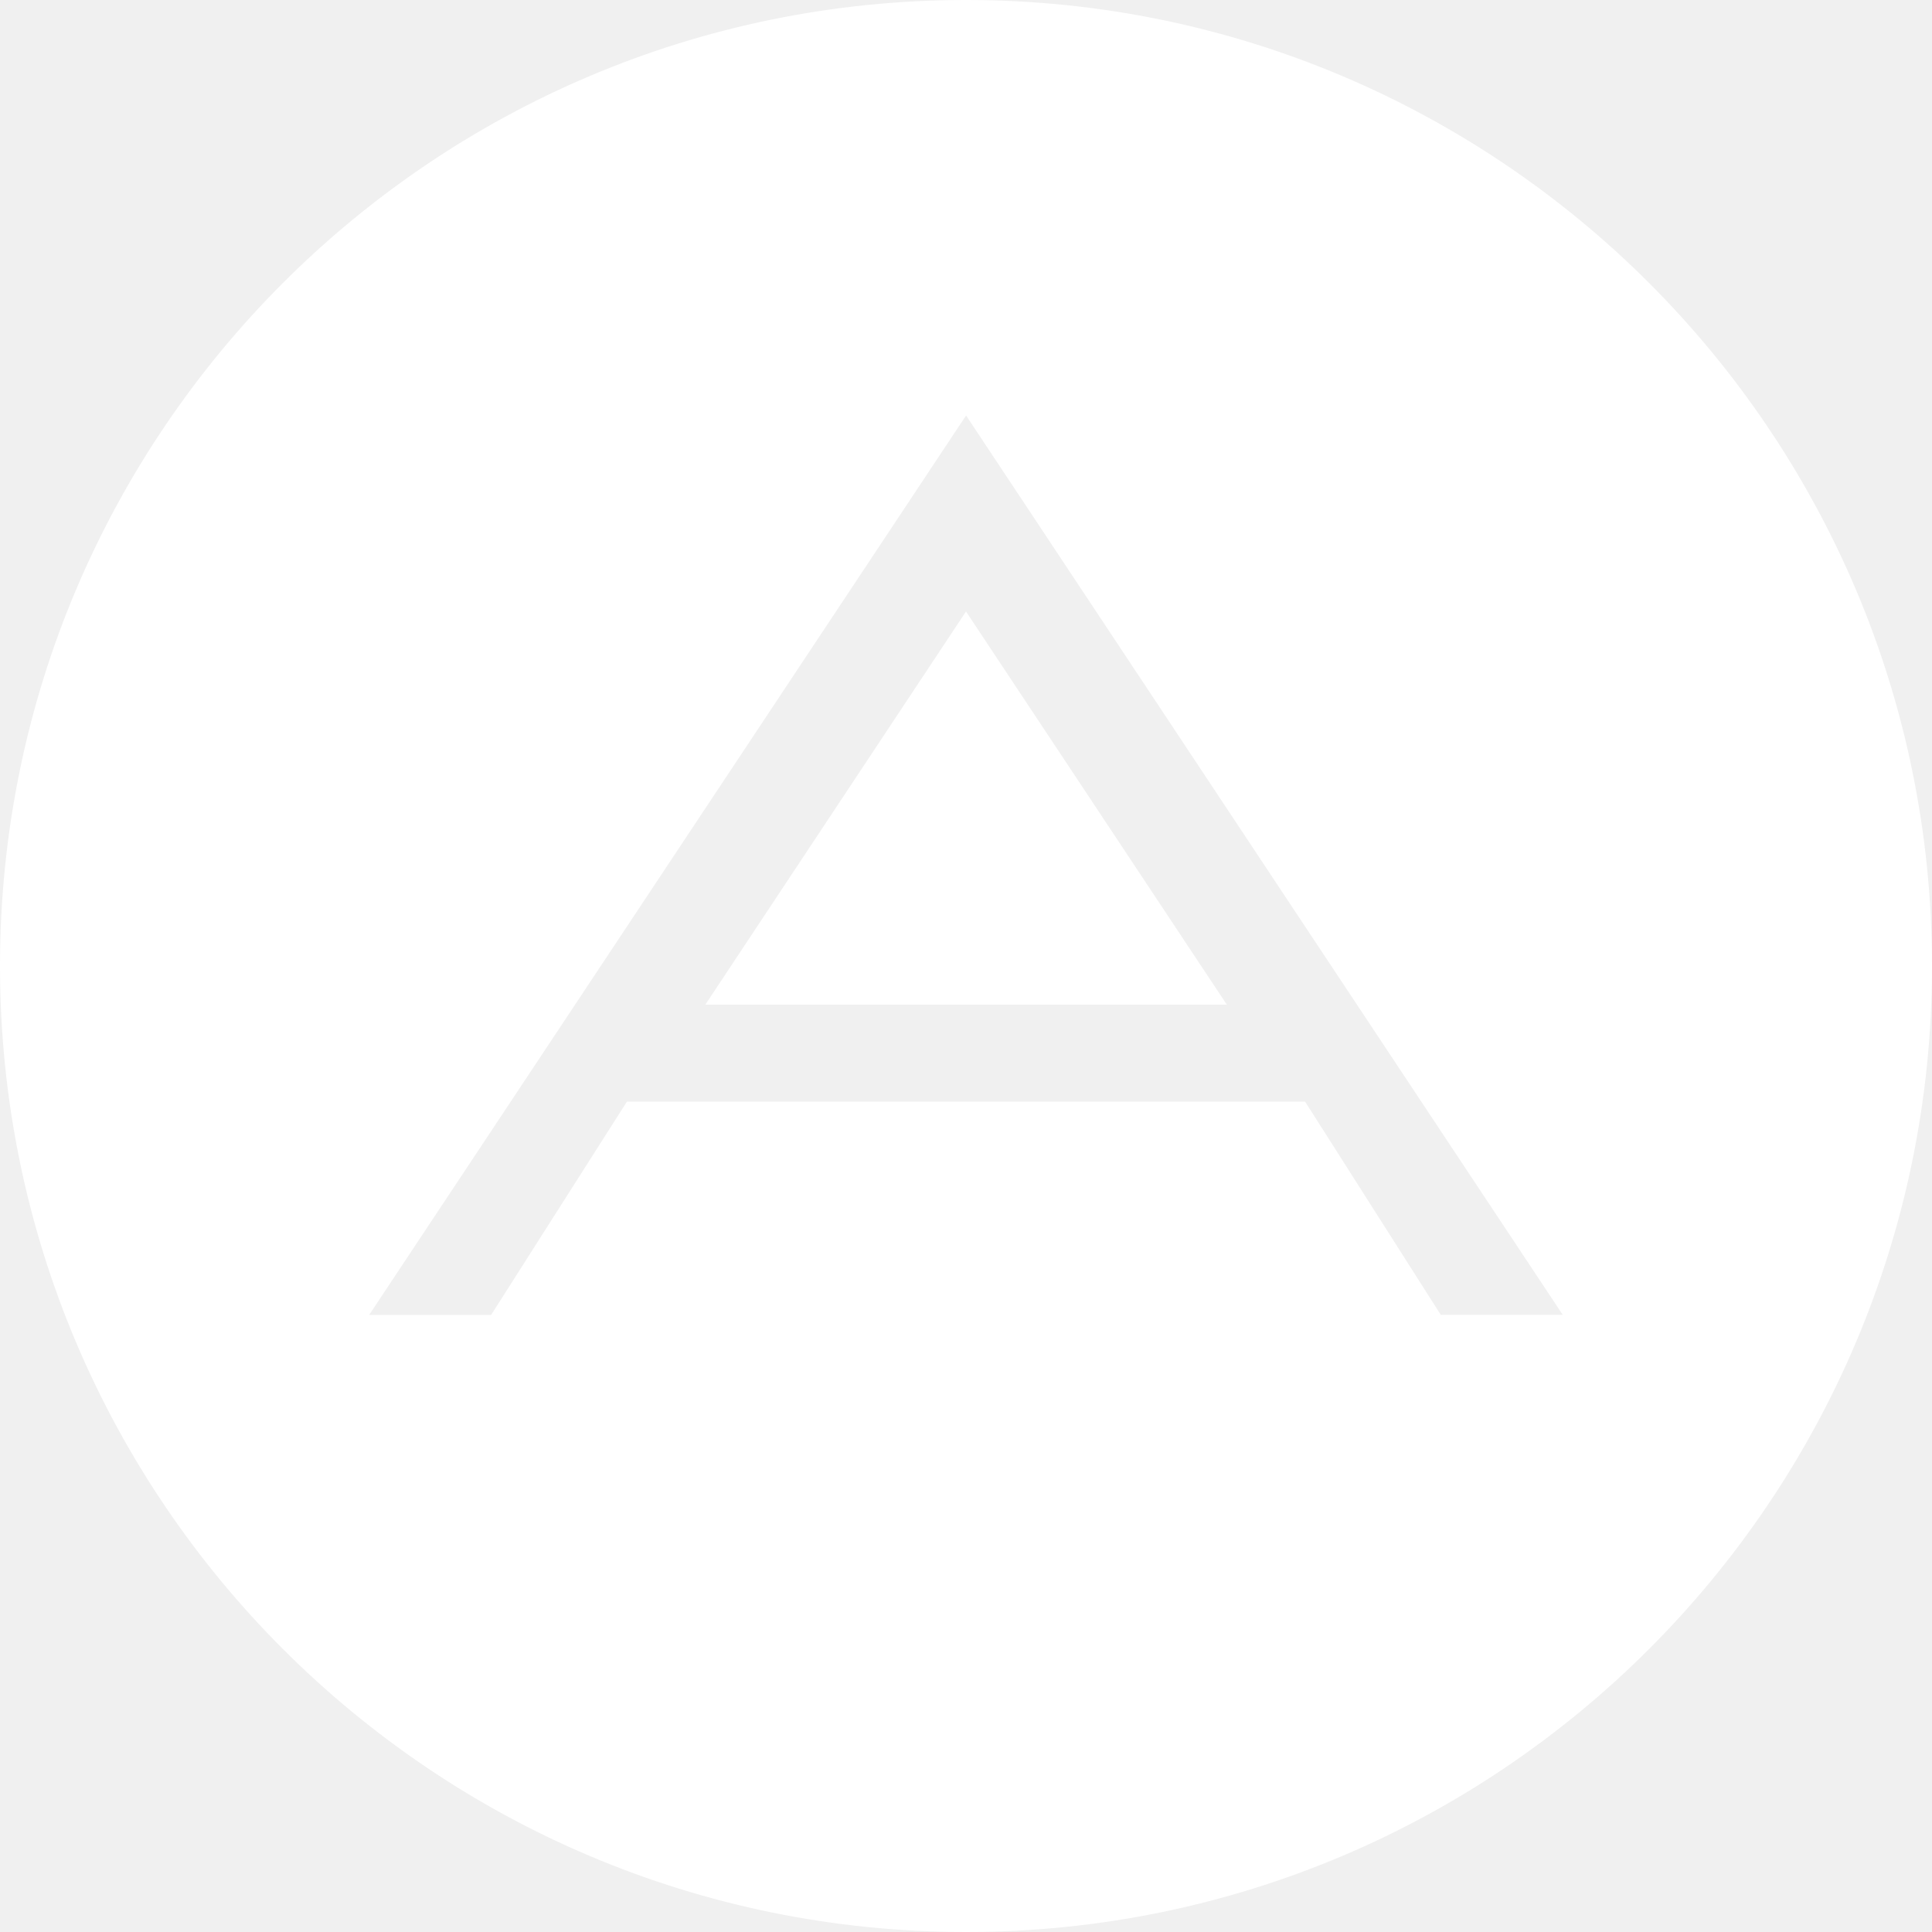
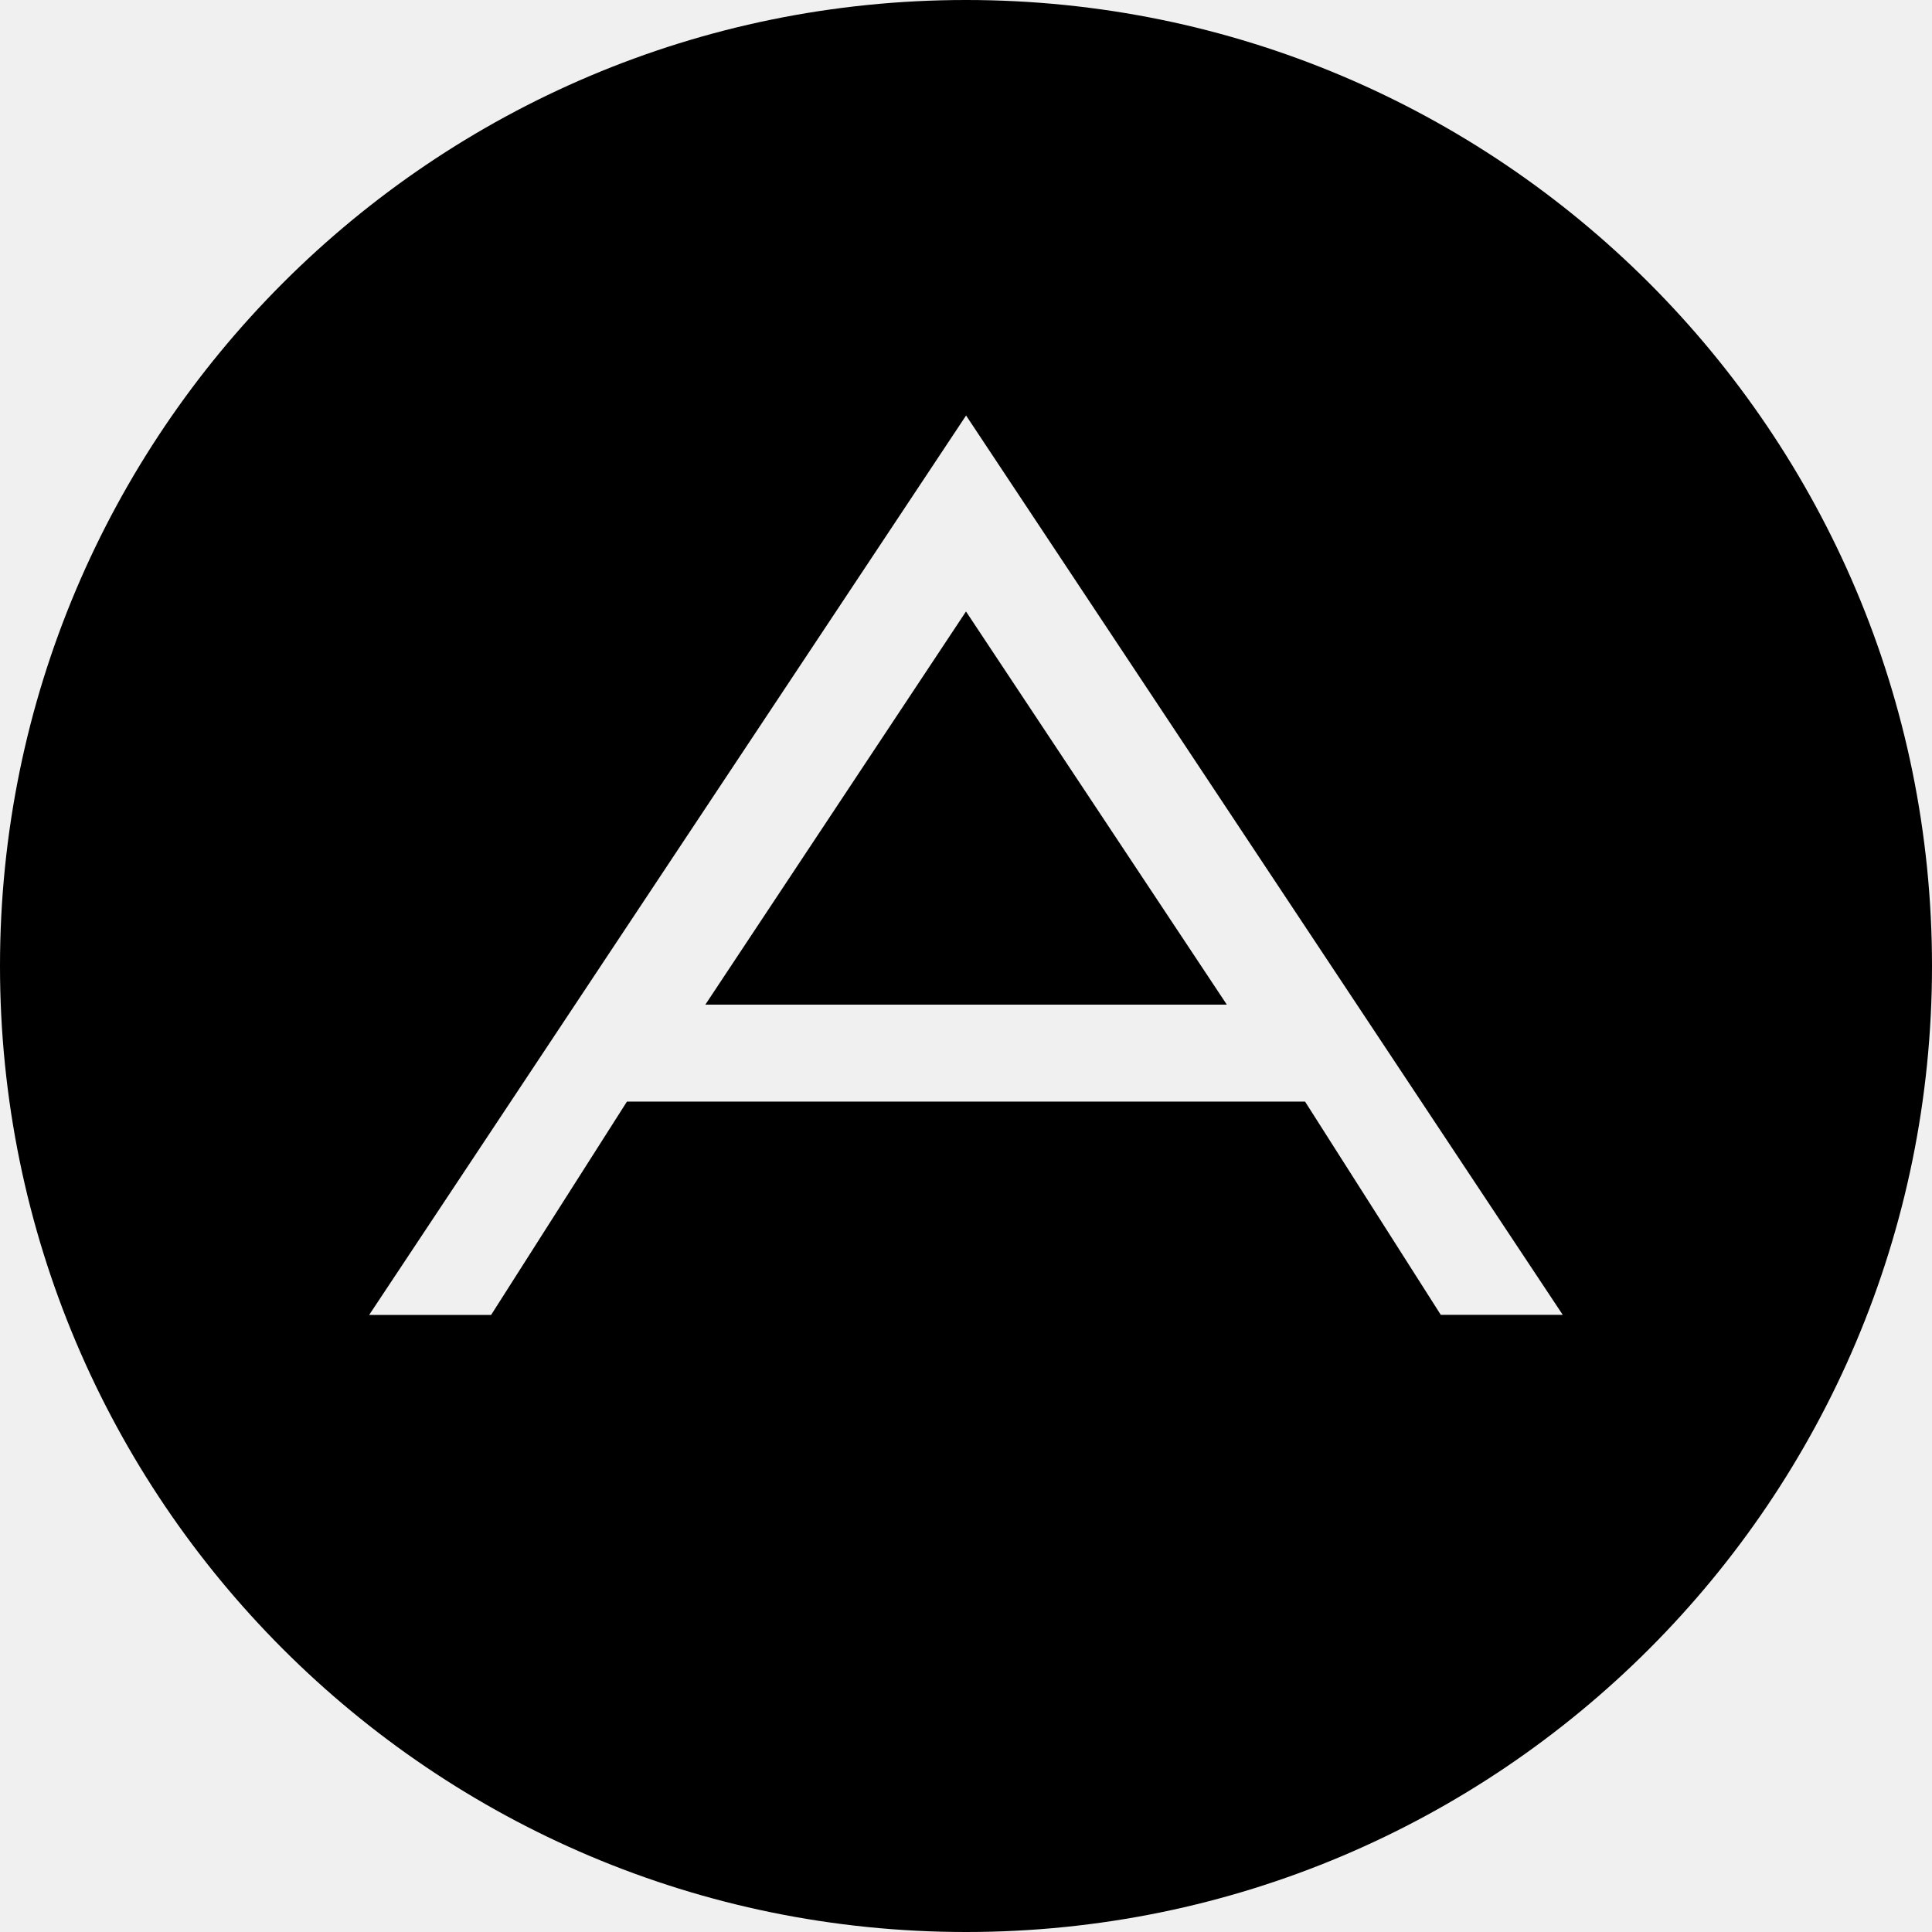
<svg xmlns="http://www.w3.org/2000/svg" viewBox="0 0 16 16" fill-rule="evenodd" clip-rule="evenodd" stroke-linejoin="round" stroke-miterlimit="1.414">
-   <path d="M16 8c0 4.418-3.582 8-8 8s-8-3.582-8-8 3.582-8 8-8 8 3.582 8 8zM8 3.442L3.057 10.89h1.01l1.125-1.767h5.616l1.124 1.766h1.01L8 3.44zm-2.16 4.88L8 5.064l2.16 3.256H5.84z" fill="#fff" />
+   <path d="M16 8c0 4.418-3.582 8-8 8s-8-3.582-8-8 3.582-8 8-8 8 3.582 8 8zM8 3.442L3.057 10.89h1.01l1.125-1.767h5.616l1.124 1.766h1.01L8 3.44zm-2.16 4.88L8 5.064l2.16 3.256H5.84z" />
</svg>
